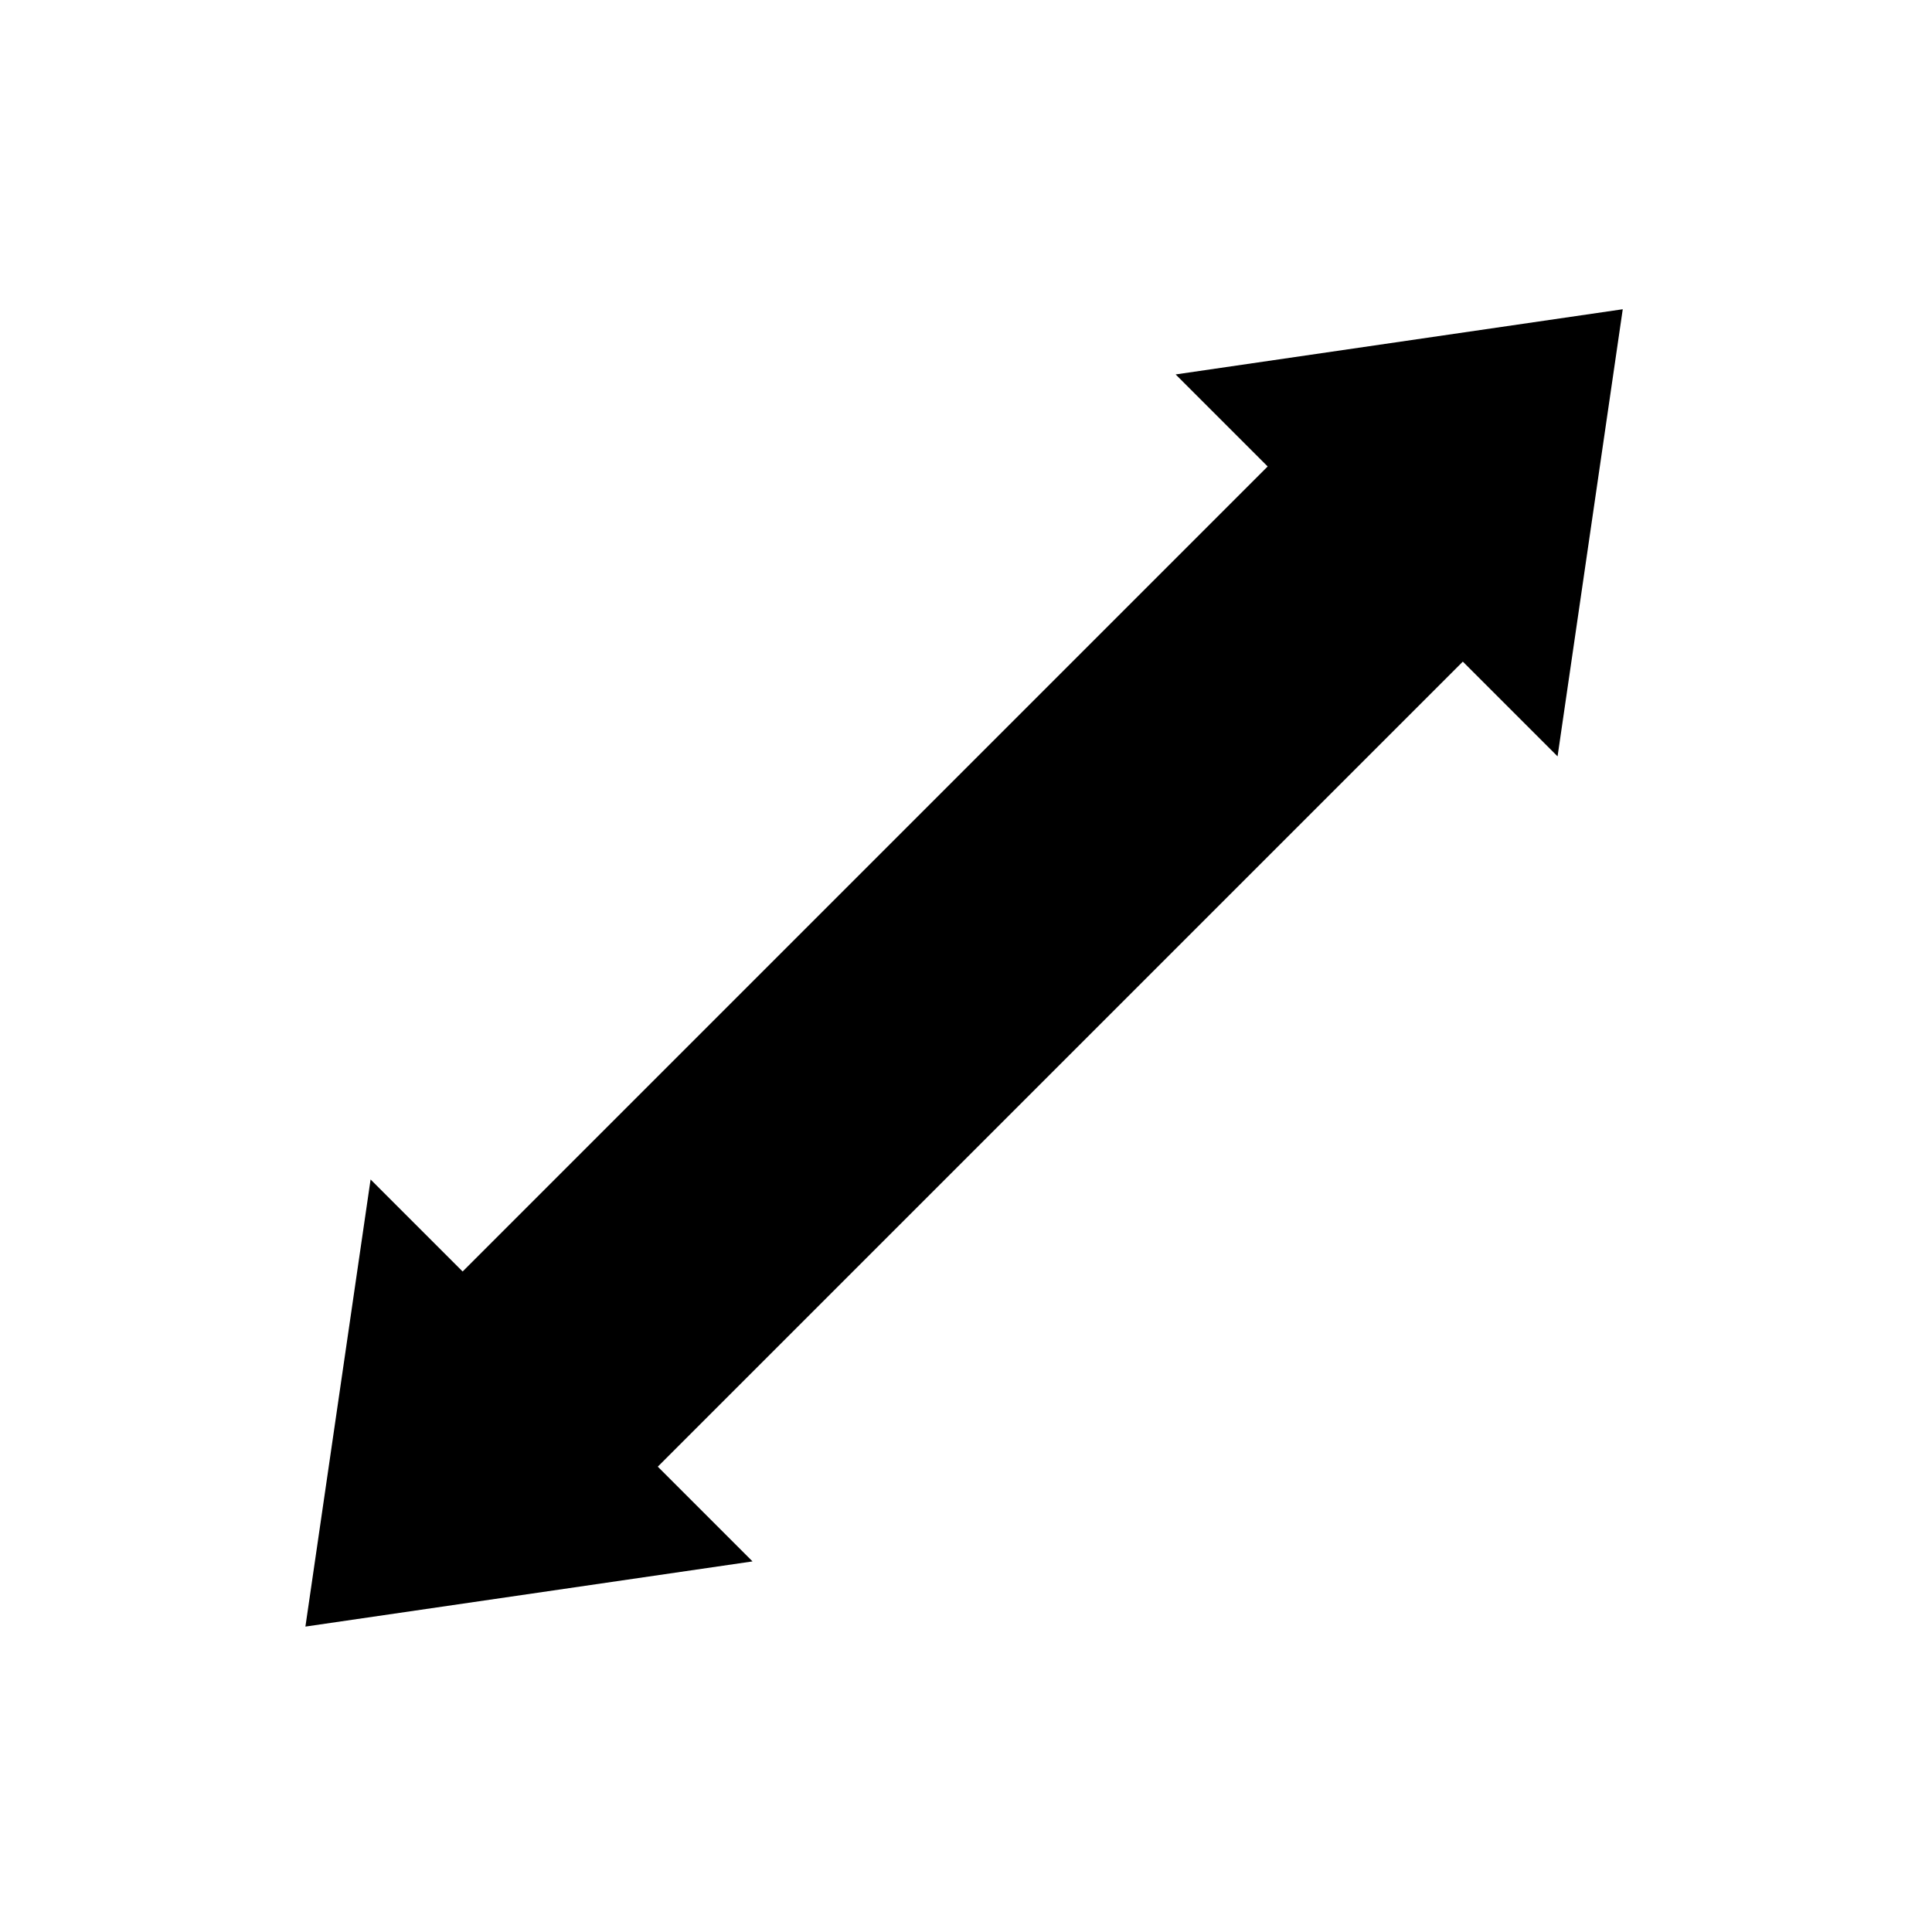
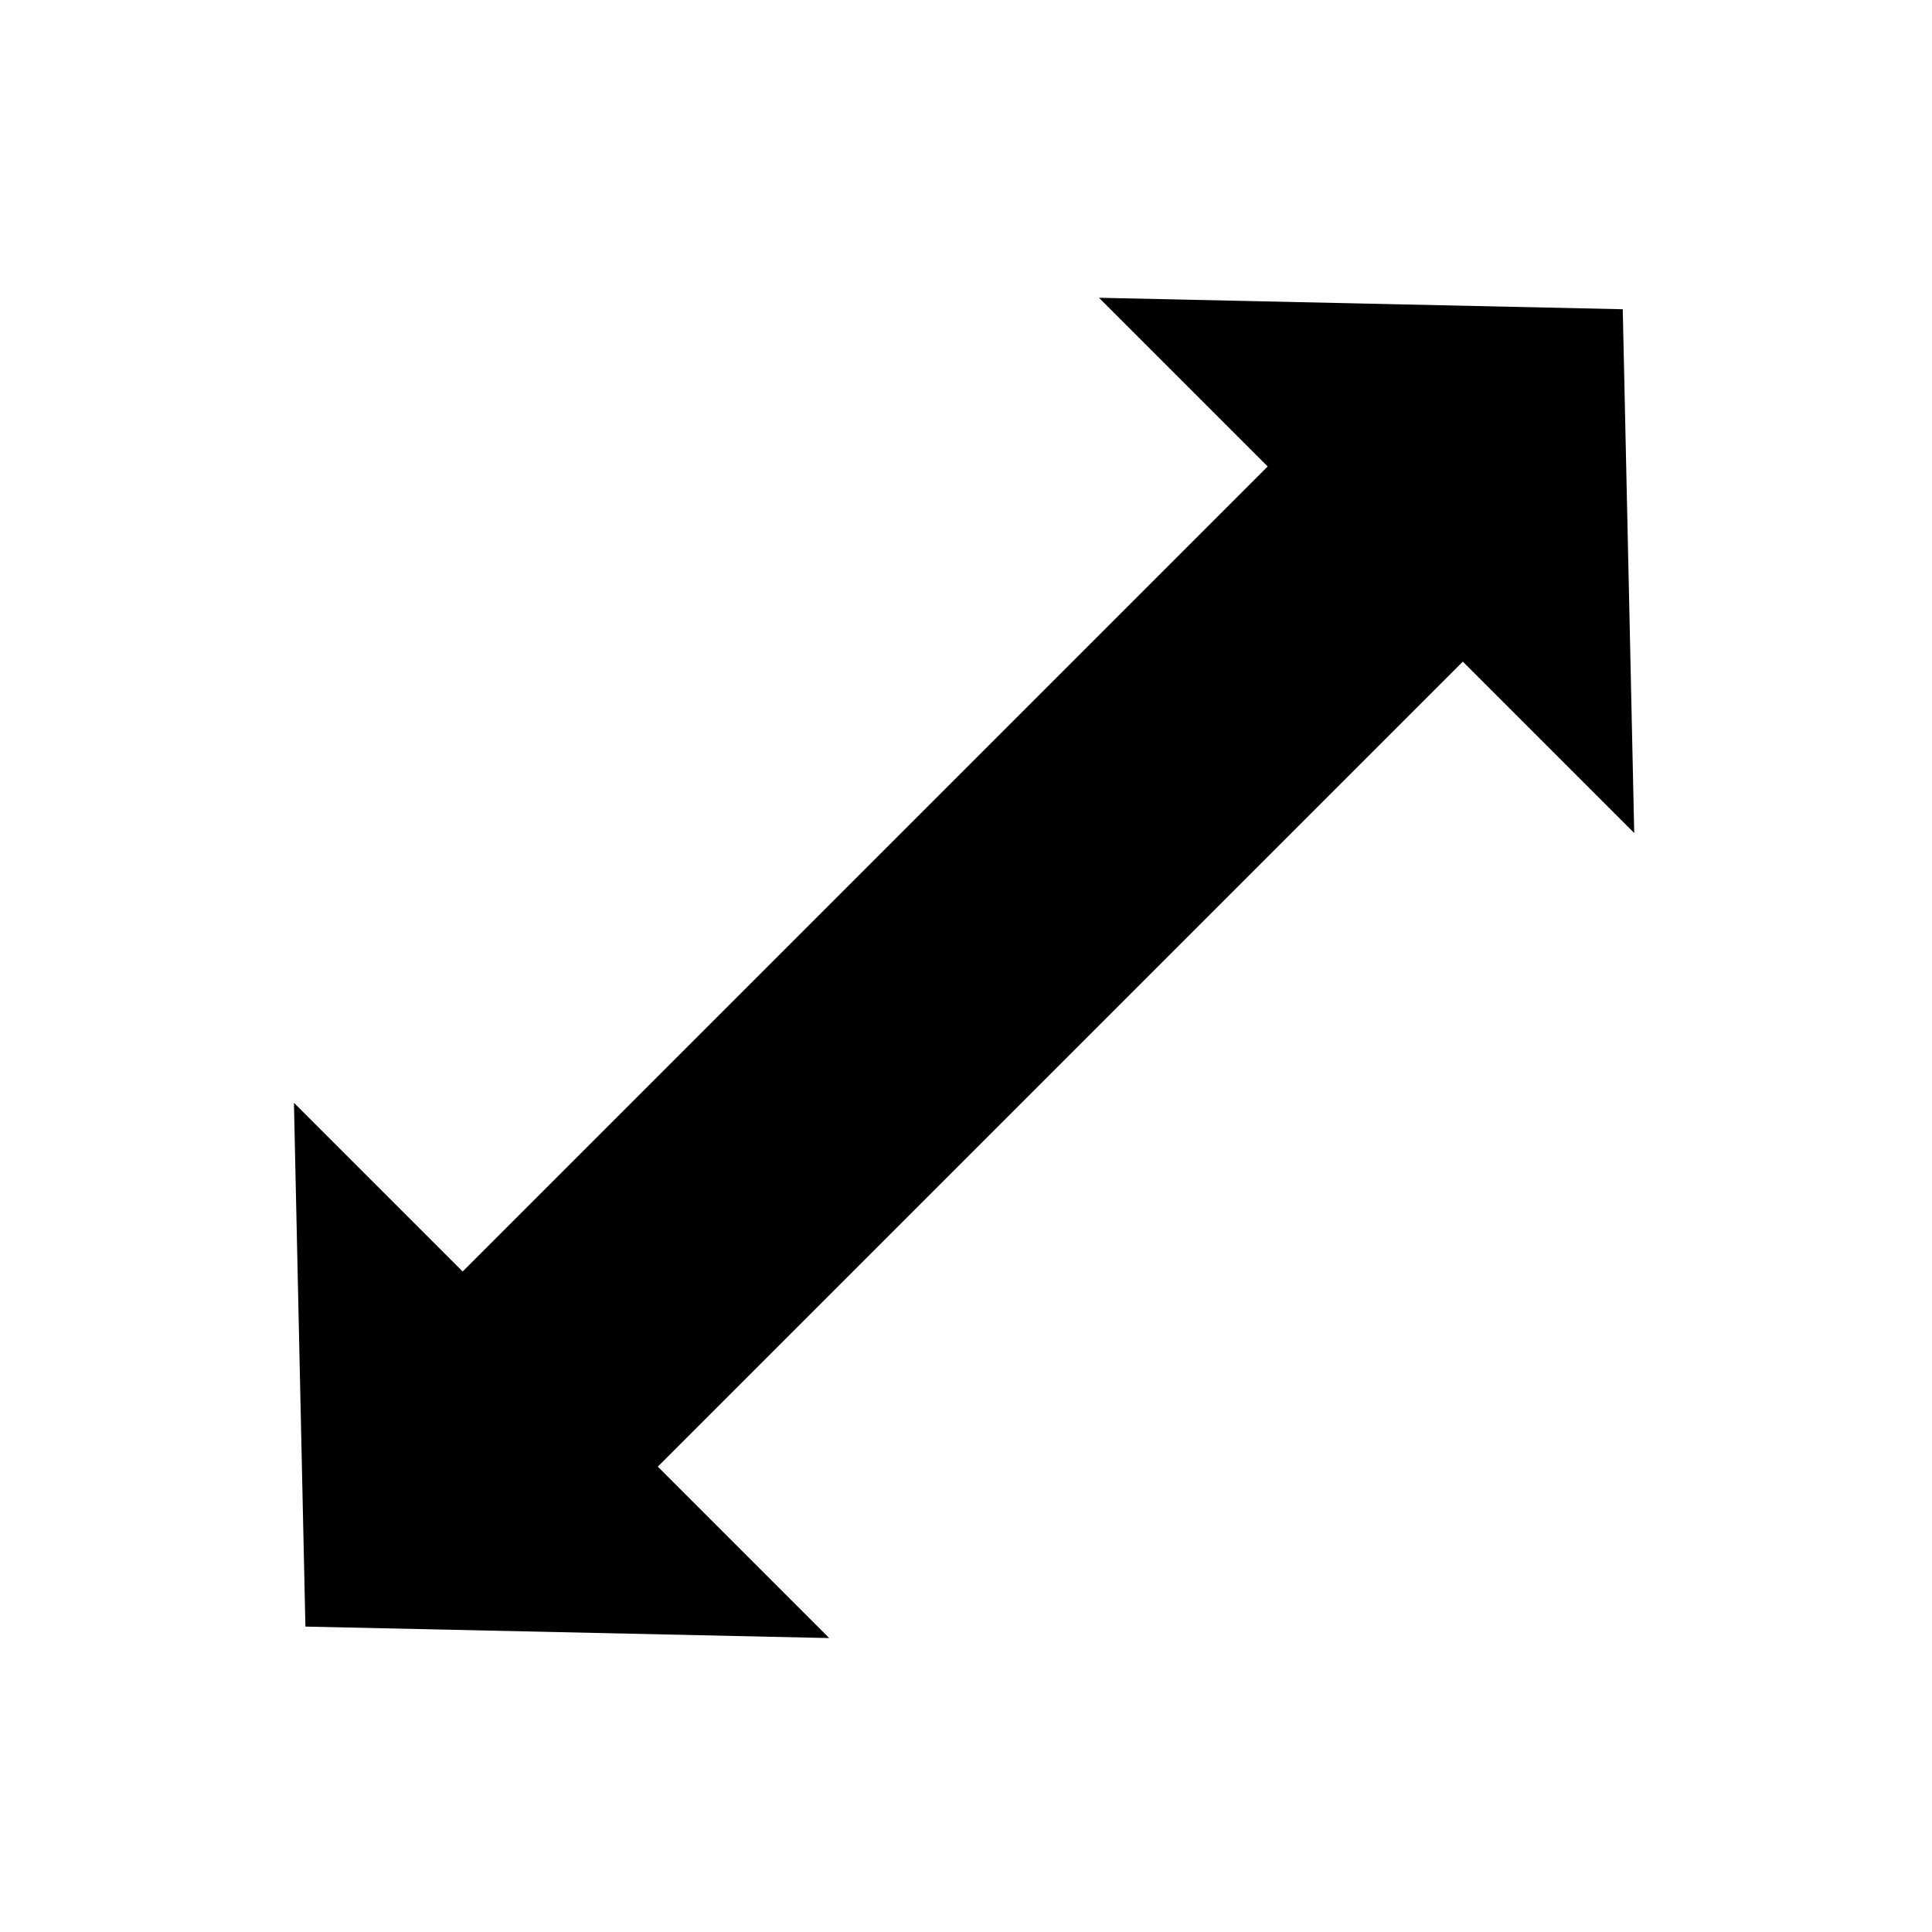
<svg xmlns="http://www.w3.org/2000/svg" version="1.1" id="Layer_1" x="0px" y="0px" width="504px" height="504px" viewBox="0 0 504 504" enable-background="new 0 0 504 504" xml:space="preserve">
-   <polygon points="423.326,80.672 306.688,97.678 330.696,121.686 120.685,331.696 96.677,307.688 79.672,424.326 196.312,407.322   171.597,382.607 381.607,172.597 406.322,197.312 " />
+   <polygon points="423.326,80.672 286.688,77.678 330.696,121.686 120.685,331.695 76.677,287.688 79.672,424.326 216.312,427.322   171.597,382.607 381.607,172.597 426.322,217.312 " />
</svg>
